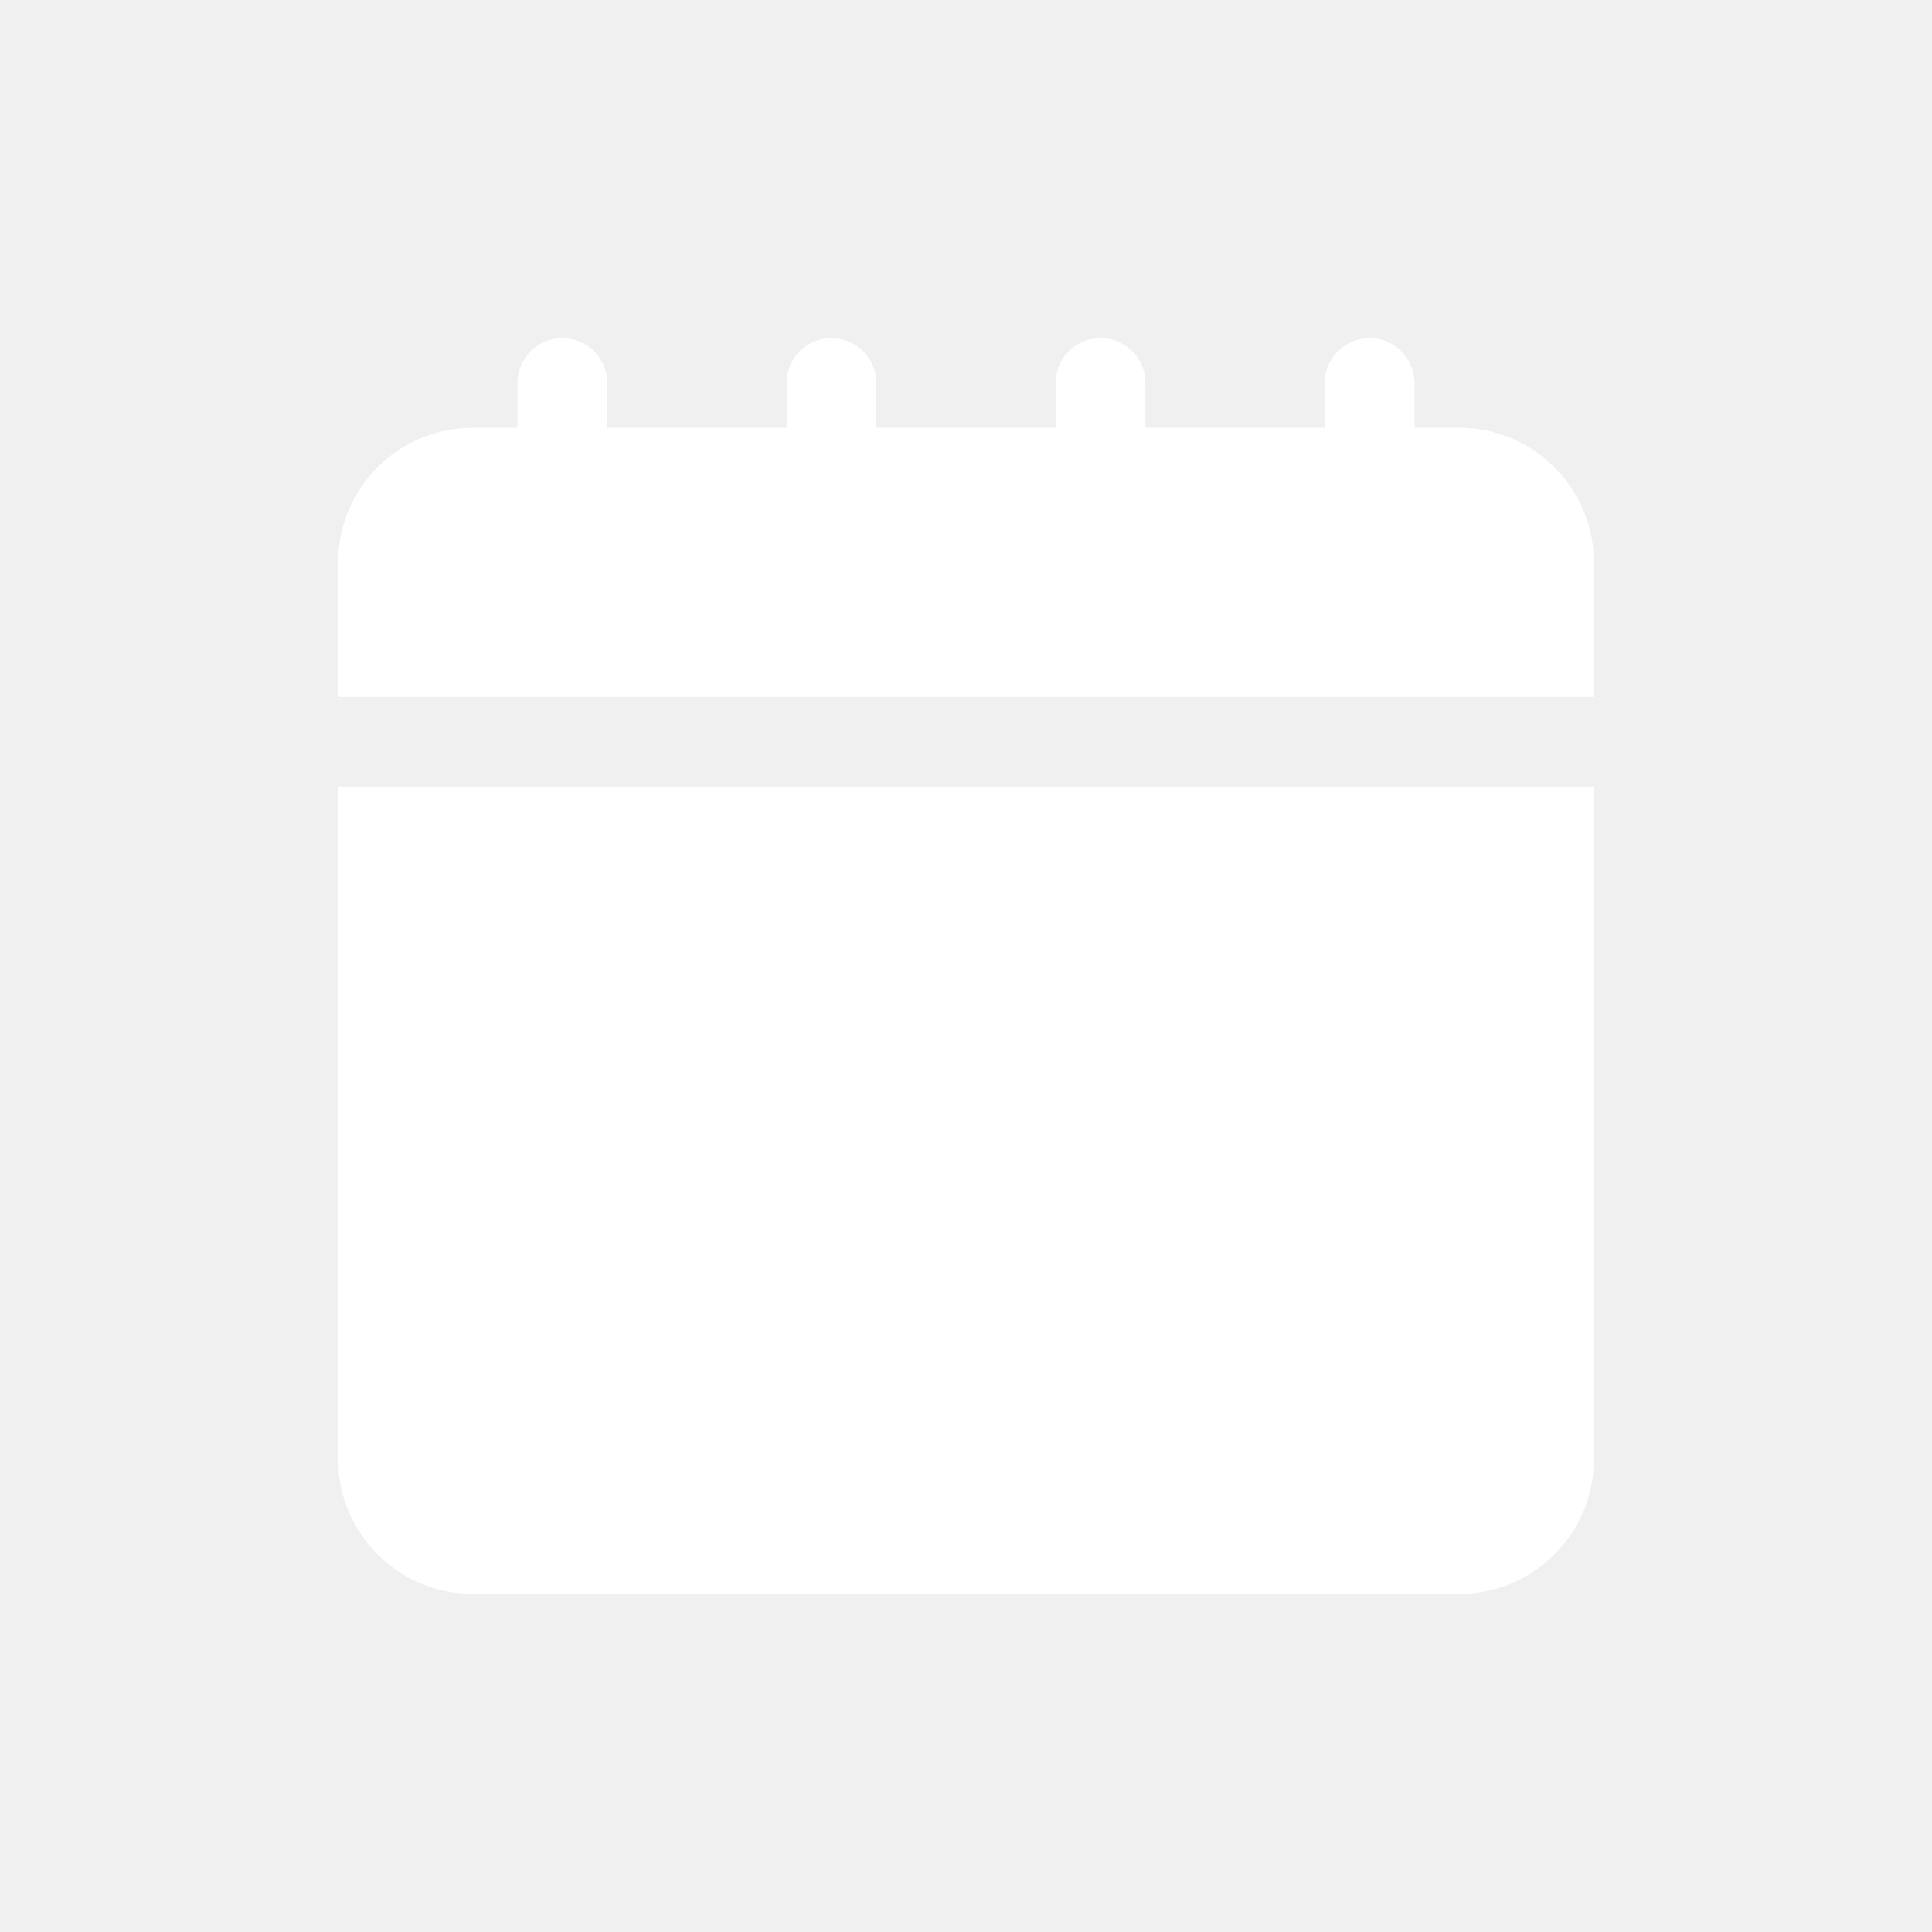
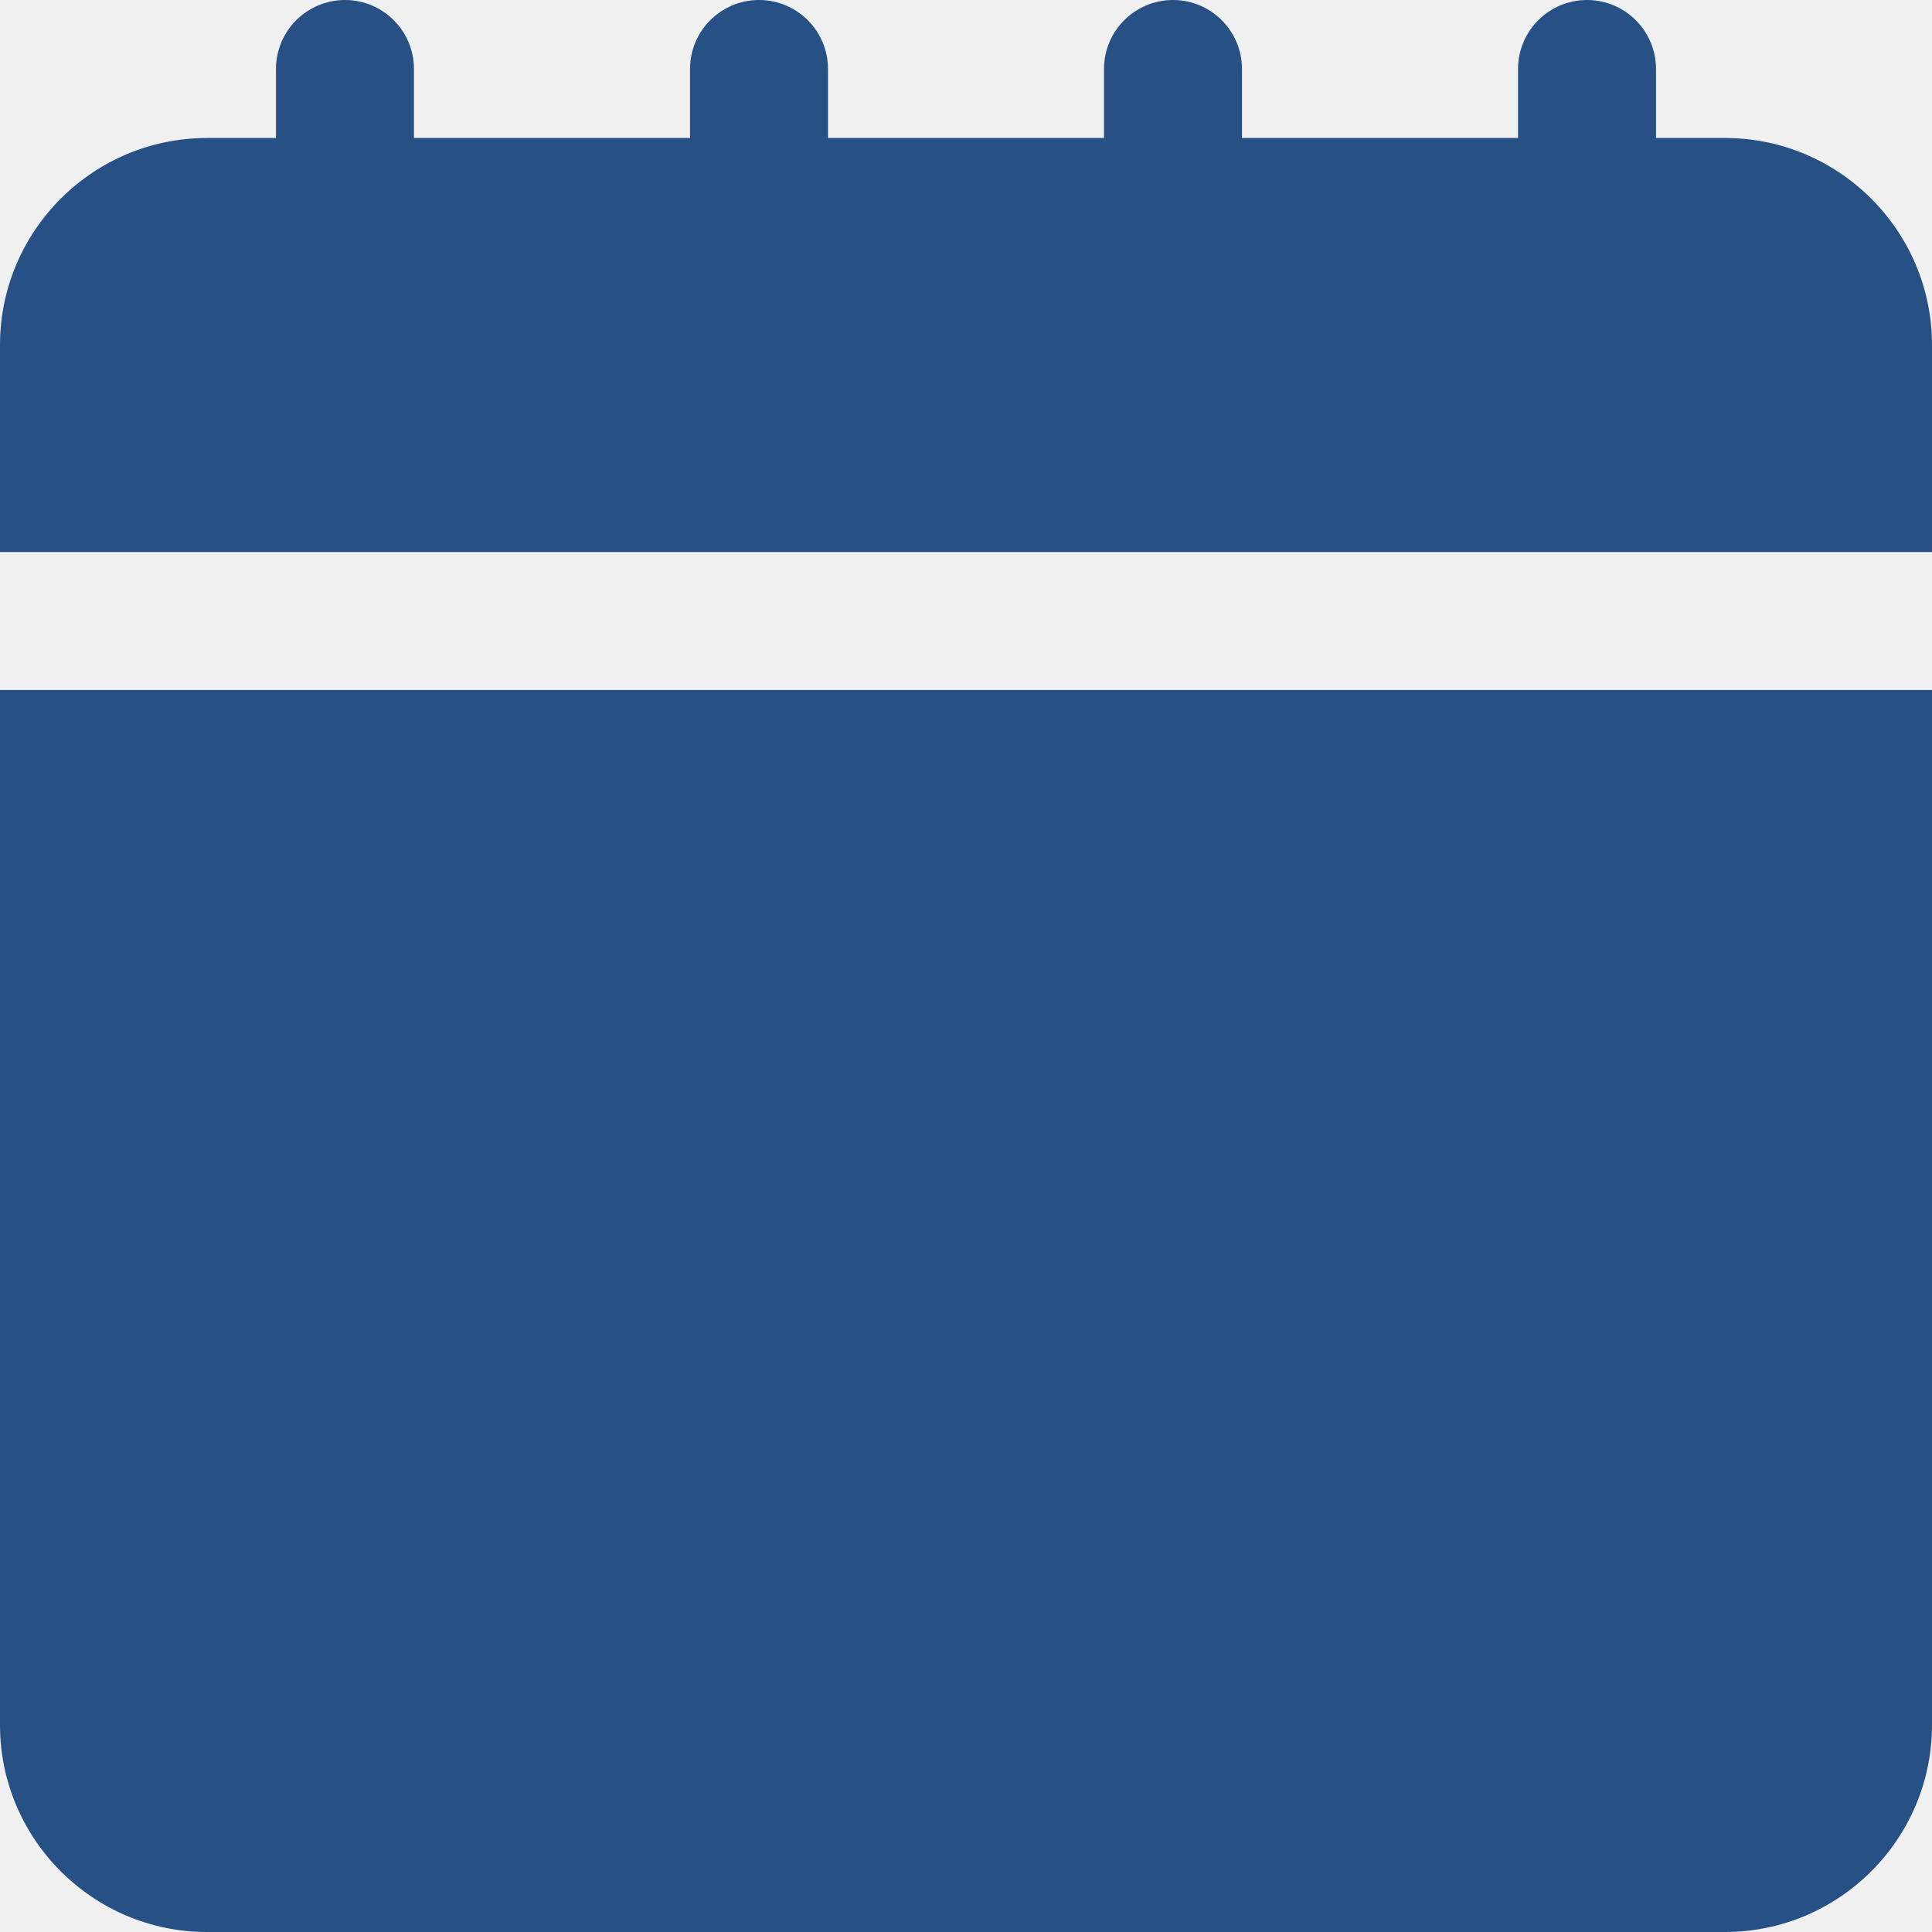
- <svg xmlns="http://www.w3.org/2000/svg" width="40" height="40" viewBox="0 0 40 40" fill="none">
-   <path d="M7 14.429V11.643C7 10.107 8.25 8.857 9.786 8.857H10.714V7.929C10.714 7.416 11.13 7 11.643 7C12.155 7 12.571 7.416 12.571 7.929V8.857H16.286V7.929C16.286 7.416 16.702 7 17.214 7C17.727 7 18.143 7.416 18.143 7.929V8.857H21.857V7.929C21.857 7.416 22.273 7 22.786 7C23.298 7 23.714 7.416 23.714 7.929V8.857H27.429V7.929C27.429 7.416 27.845 7 28.357 7C28.87 7 29.286 7.416 29.286 7.929V8.857H30.214C31.75 8.857 33 10.107 33 11.643V14.429H7ZM7 16.286V30.214C7 31.75 8.25 33 9.786 33H30.214C31.75 33 33 31.75 33 30.214V16.286H7Z" fill="#ffffff" />
+ <svg xmlns="http://www.w3.org/2000/svg" width="26" height="26" viewBox="0 0 26 26" fill="none">
+   <path d="M0 7.429V4.643C0 3.107 1.25 1.857 2.786 1.857H3.714V0.929C3.714 0.416 4.13 0 4.643 0C5.155 0 5.571 0.416 5.571 0.929V1.857H9.286V0.929C9.286 0.416 9.702 0 10.214 0C10.727 0 11.143 0.416 11.143 0.929V1.857H14.857V0.929C14.857 0.416 15.273 0 15.786 0C16.298 0 16.714 0.416 16.714 0.929V1.857H20.429V0.929C20.429 0.416 20.845 0 21.357 0C21.87 0 22.286 0.416 22.286 0.929V1.857H23.214C24.75 1.857 26 3.107 26 4.643V7.429H0ZM0 9.286V23.214C0 24.75 1.25 26 2.786 26H23.214C24.75 26 26 24.75 26 23.214V9.286H0Z" fill="#275085" />
</svg>
